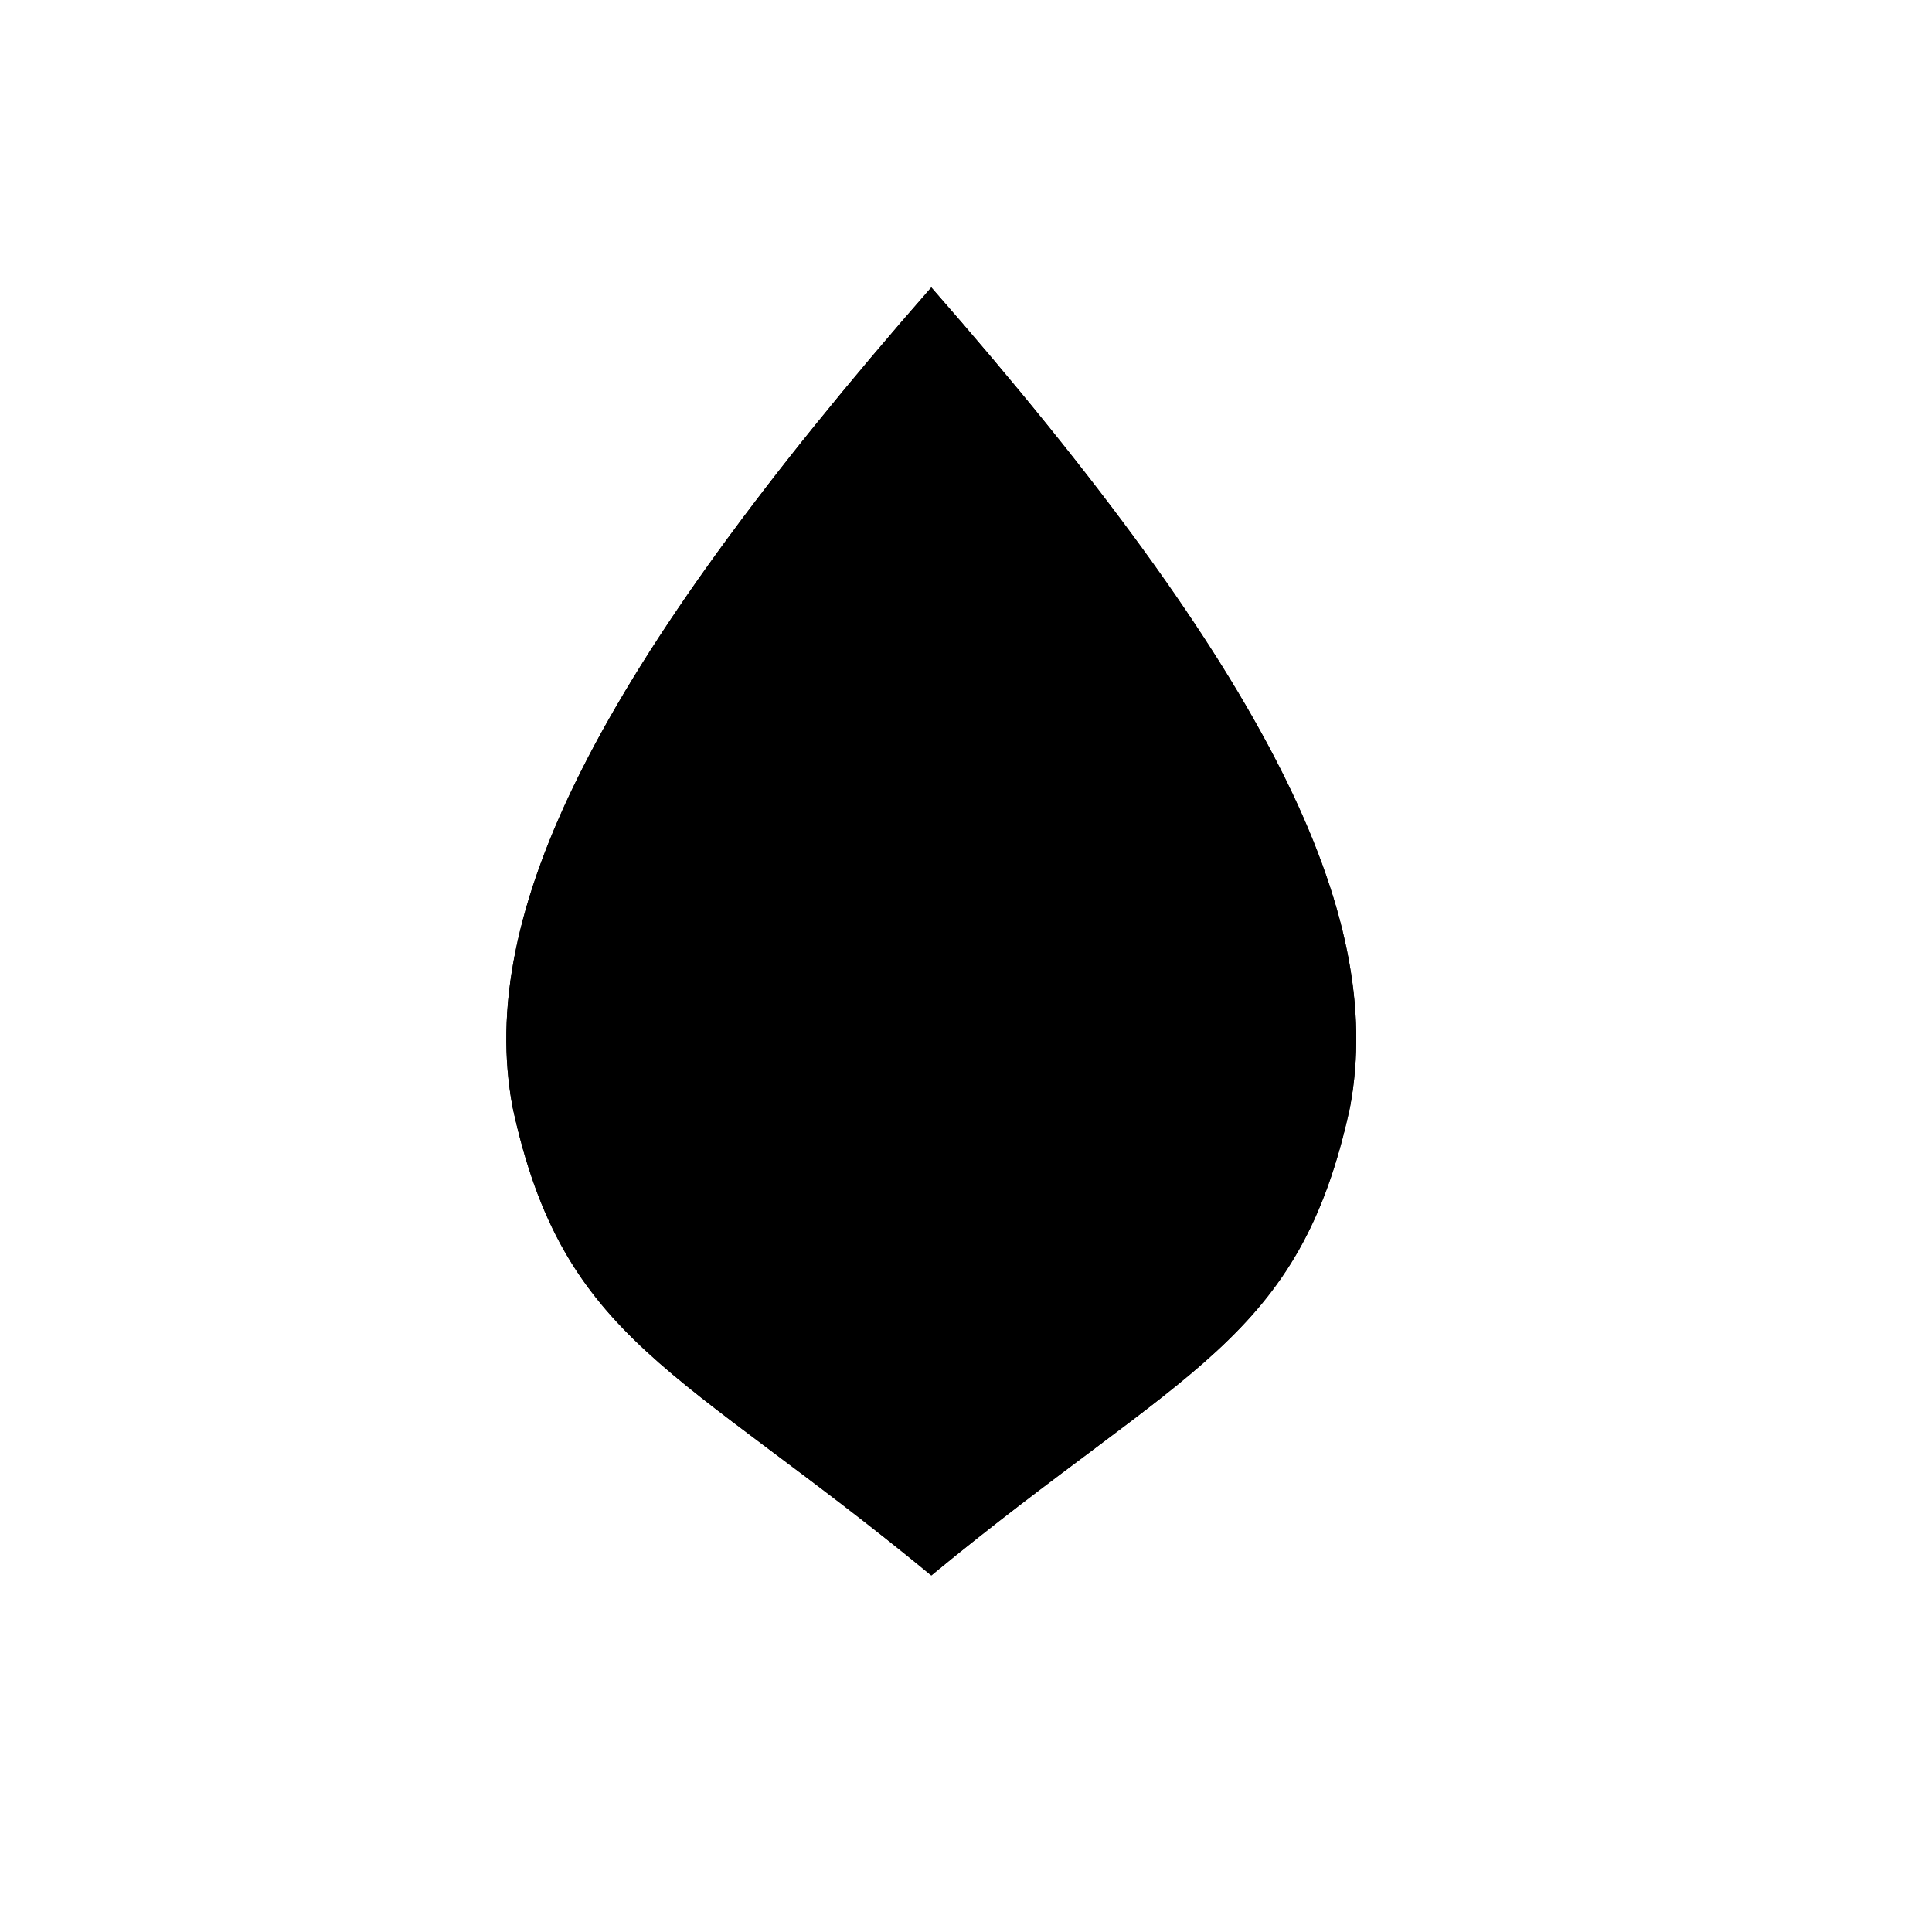
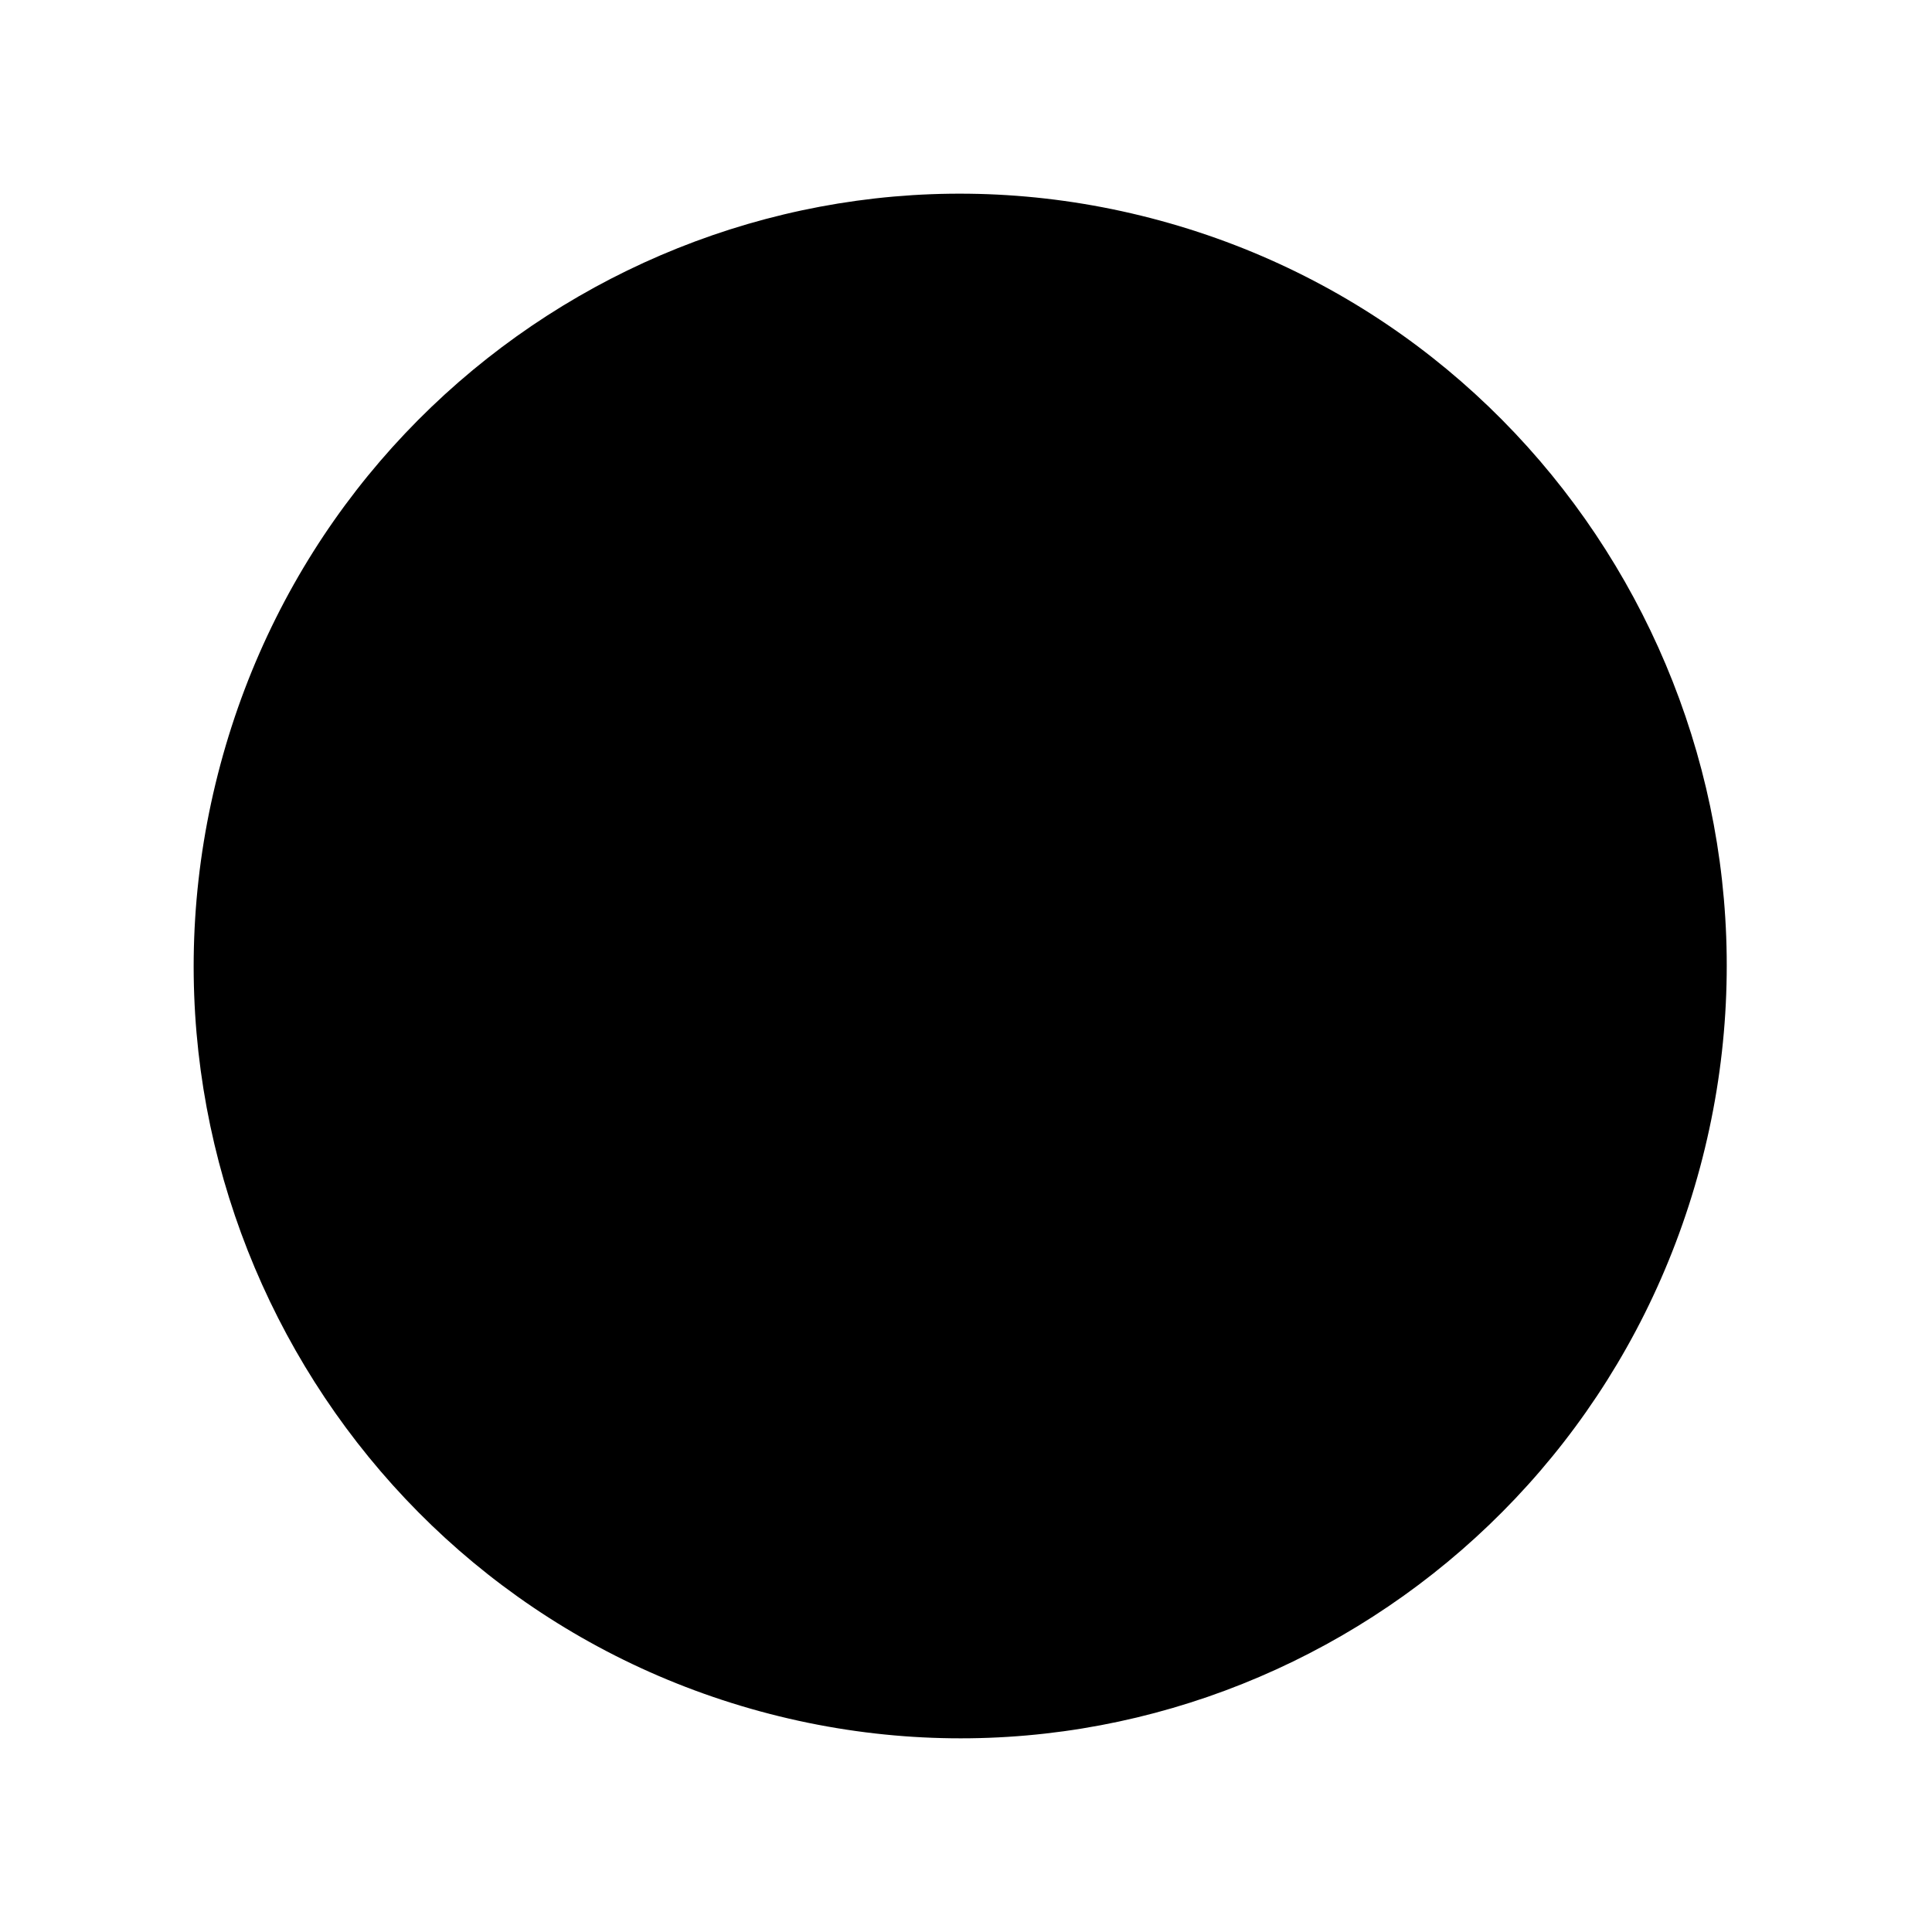
- <svg viewBox="0 0 147 147">
-   <g id="_15_fill" data-name="15 fill">
-     <path class="cls-1" d="M70.86,119.87c19.25-15.87,28-17.75,31.86-35.63,2.75-14.73-6.26-33.13-31.86-62.37C45.26,51.1,36.25,69.51,39,84.24,42.86,102.12,51.62,104,70.86,119.87Z" />
-   </g>
-   <g id="_15_stroke" data-name="15 stroke">
-     <path class="cls-2" d="M65.49,49c.71,6,1,9.53-1.73,9.53-.36,0-2.64-.7-.83-3.81,2.69-4.53,2.38-6.2,2.38-6.2-.27,3.66-4.81,3.87-8.19,6.41-.56-1.6-3.92-4.69-2.63-8.77-1,1.9-.21,5.68-1.47,7.35-.52.84-2.65,1.63-2.74-.5" />
-     <path class="cls-2" d="M64.07,40.24c.49,3.11-3.2,4.06-4.72,6.63,0,0-.16-4.95,2.52-7.65" />
-     <path class="cls-2" d="M54,65s3-5.7,3.15-10.08" />
-     <path class="cls-2" d="M54,71.89c3.15,6.42,8.66,6.26,13,1.39" />
-     <path class="cls-2" d="M48.53,69.09s-2.69,2.14-5.26,0" />
-     <path class="cls-2" d="M54.69,80.11s-3.94,13-10.93,8.95" />
-     <path class="cls-2" d="M64.83,87.52C63.14,94.4,51.58,96.83,51.94,86" />
-     <path class="cls-2" d="M47,76.77s-3.05,6.47-.83,7.28c2.53.92,3.91-5.57,3.91-5.57" />
-     <path class="cls-2" d="M57.89,81.76s-1.83,6.35.49,6.76S61,82,61,82" />
-     <path class="cls-2" d="M60.1,92.84c7.37,6,1.38,9.3-1.83,14.24" />
-     <path class="cls-2" d="M47.1,89.78c.62,2.81,2.27,3.42,1.7,8.58" />
-     <path class="cls-2" d="M54,92.17c-1.25,0-3.89,1.35-5.08,4" />
-     <path class="cls-2" d="M56.62,102.43a1.75,1.75,0,0,1-1.85,1.79l-2-1.79a1.93,1.93,0,1,1,3.85,0Z" />
-     <path class="cls-2" d="M70.86,119.87c19.25-15.87,28-17.75,31.86-35.63,2.75-14.73-6.26-33.13-31.86-62.37C45.26,51.1,36.25,69.51,39,84.24,42.86,102.12,51.62,104,70.86,119.87Z" />
-     <path class="cls-2" d="M70.86,117.41C88.11,102.33,96,100.55,99.41,83.57c2.47-14-5.61-31.47-28.54-59.24-22.93,27.77-31,45.25-28.54,59.24C45.78,100.55,53.62,102.33,70.86,117.41Z" />
-     <path class="cls-2" d="M75.14,29.59a40.31,40.31,0,0,0-4.28,3.65,40.31,40.31,0,0,0-4.28-3.65" />
-     <path class="cls-2" d="M78.26,33.59a12,12,0,0,1-7.4,3.4,12,12,0,0,1-7.4-3.4" />
-     <path class="cls-2" d="M81.51,37.92c-2.81,2.81-7.17,3.24-10.65,3.24S63,40.73,60.22,37.92" />
-     <path class="cls-2" d="M75.05,40.87C80.14,49.32,72.49,53,70.86,56c-1.62-2.94-9.28-6.64-4.19-15.09" />
-     <path class="cls-2" d="M72,41.14c1.08,3.57-1.09,7.23-1.09,7.23s-2.18-3.66-1.09-7.23" />
-     <path class="cls-2" d="M76.24,49c-.71,6-1,9.53,1.73,9.53.36,0,2.64-.7.83-3.81-2.69-4.53-2.38-6.2-2.38-6.2.27,3.66,4.81,3.87,8.19,6.41.56-1.6,3.92-4.69,2.63-8.77,1,1.9.21,5.68,1.47,7.35.52.84,2.65,1.63,2.74-.5" />
-     <path class="cls-2" d="M77.66,40.24c-.49,3.11,3.2,4.06,4.72,6.63,0,0,.16-4.95-2.52-7.65" />
-     <path class="cls-2" d="M94.3,58.35c-6.06,4.4-9.69-3.45-9.69-3.45C83.54,67.84,70.86,63.15,70.86,56c0,7.19-12.67,11.89-13.74-1.05,0,0-3.64,7.85-9.69,3.45" />
-     <path class="cls-2" d="M87.75,65s-3-5.7-3.15-10.08" />
-     <path class="cls-2" d="M93.67,58.77c2.77,8-1.17,10-2.48,15C87.5,71.15,81.12,70.49,79.38,63c1.3,9.29-7.49,10.88-8.52,13.82-1-2.94-9.82-4.53-8.52-13.82-1.74,7.54-8.11,8.19-11.8,10.79-1.31-5-5.25-6.94-2.48-15" />
-     <path class="cls-2" d="M87.75,71.89c-3.15,6.42-8.66,6.26-13,1.39" />
-     <path class="cls-2" d="M93.2,69.09s2.69,2.14,5.26,0" />
-     <path class="cls-2" d="M99.5,74c-1,2.53-4.22,1.66-4.22,1.66-1.5,4.19-6.5,2.5-6.5,2.5C83.5,85.77,74,79.9,74,79.9a5,5,0,0,1-6.27,0S58.23,85.77,53,78.18c0,0-5,1.69-6.5-2.5,0,0-3.24.87-4.22-1.66" />
-     <path class="cls-2" d="M76.67,81.14c.83,6.94.42,12.13-5.8,12.13s-6.63-5.19-5.8-12.13" />
-     <path class="cls-2" d="M87,80.11S91,93.09,98,89.05" />
-     <path class="cls-2" d="M76.9,87.52C78.59,94.4,90.15,96.83,89.79,86" />
-     <path class="cls-2" d="M94.73,76.77s3.05,6.47.83,7.28c-2.53.92-3.91-5.57-3.91-5.57" />
-     <path class="cls-2" d="M83.84,81.76s1.83,6.35-.49,6.76S80.71,82,80.71,82" />
-     <path class="cls-2" d="M72.43,80.81s1.15,7.43-1.56,7.43-1.56-7.43-1.56-7.43" />
-     <path class="cls-2" d="M73.26,92.94c9.36,7.33,1.91,12.08-2.4,16.35-4.31-4.27-11.75-9-2.4-16.35" />
-     <path class="cls-2" d="M81.63,92.84c-7.37,6-1.38,9.3,1.83,14.24" />
-     <path class="cls-2" d="M94.63,89.78c-.62,2.81-2.27,3.42-1.7,8.58" />
-     <path class="cls-2" d="M87.75,92.17c1.25,0,3.89,1.35,5.08,4" />
-     <path class="cls-2" d="M85.11,102.43A1.75,1.75,0,0,0,87,104.22l2-1.79a1.93,1.93,0,1,0-3.85,0Z" />
-     <path class="cls-2" d="M80.52,103.29a42.9,42.9,0,0,1-9.65,10.2,42.9,42.9,0,0,1-9.65-10.2" />
-     <circle class="cls-2" cx="70.84" cy="102.36" r="1.69" />
-     <line class="cls-2" x1="70.86" y1="68.85" x2="70.87" y2="55.96" />
-   </g>
+ <svg viewBox="0 0 150 150">
+   <path d="M 131.986,90.65 A 59.499,59.949 0 0 1 59.018,132.87 59.499,59.949 0 0 1 17.114,59.351 59.499,59.949 0 0 1 90.081,17.13 59.499,59.949 0 0 1 131.987,90.648" />
</svg>
